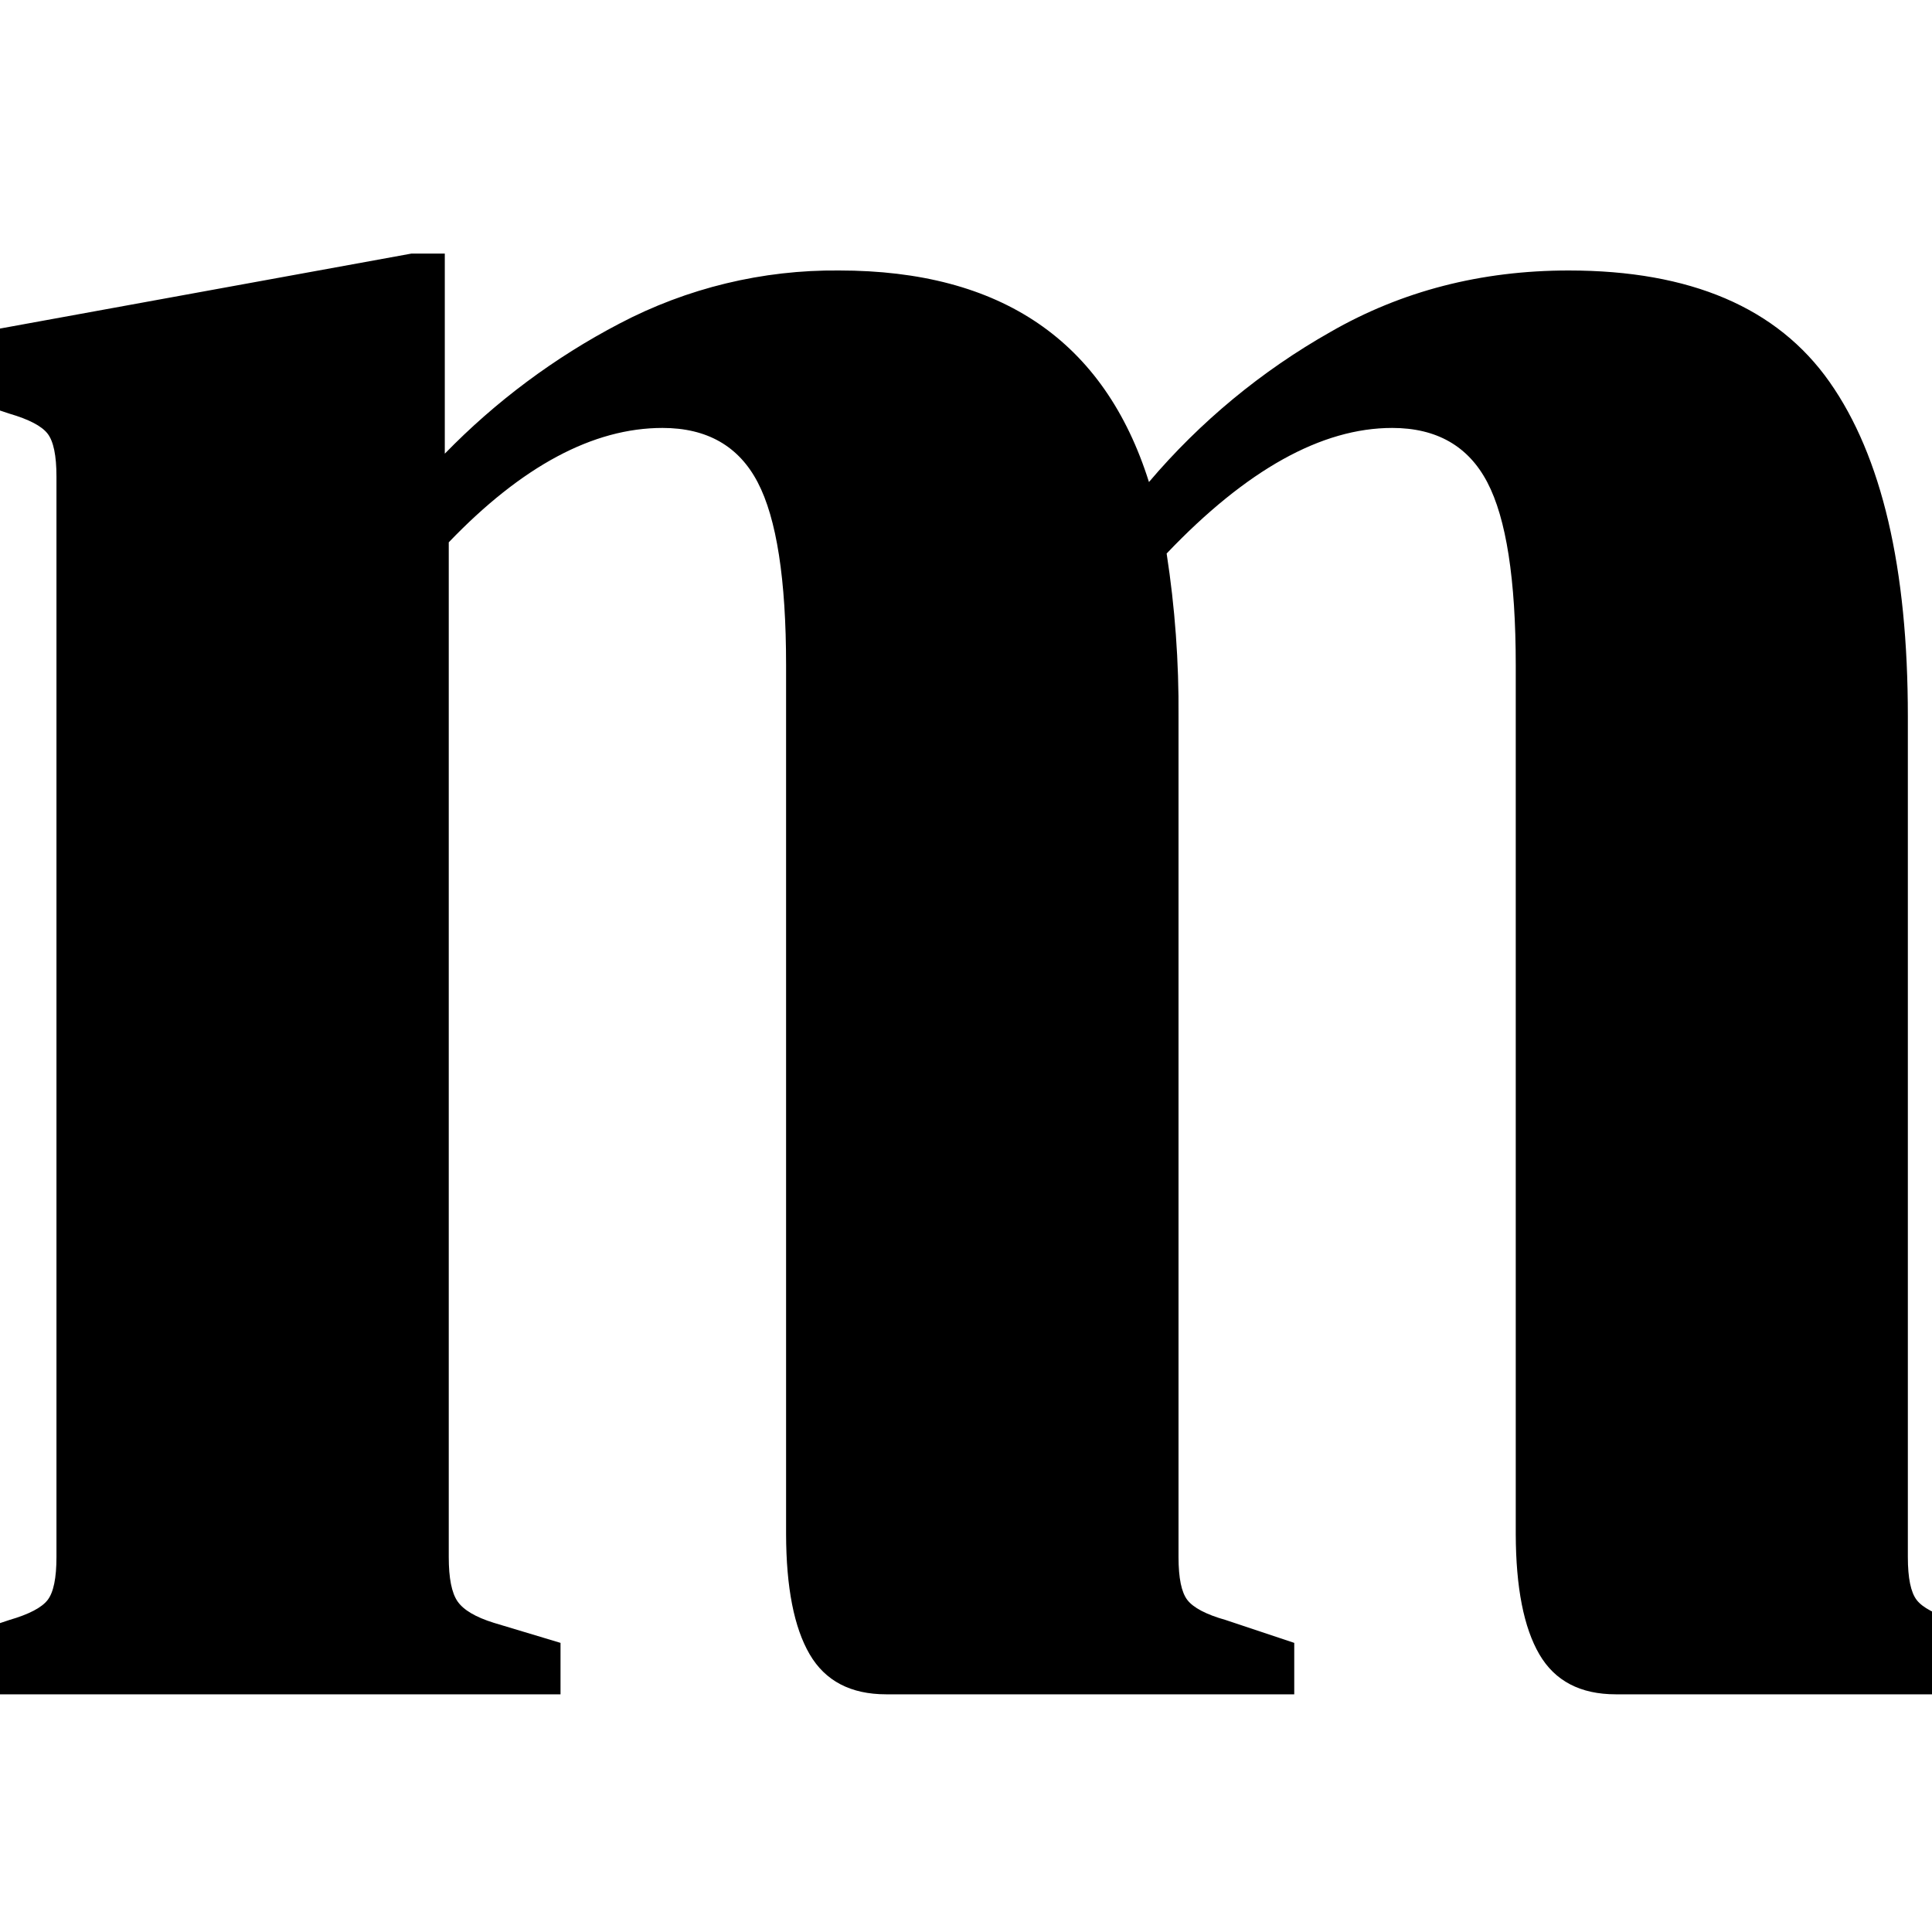
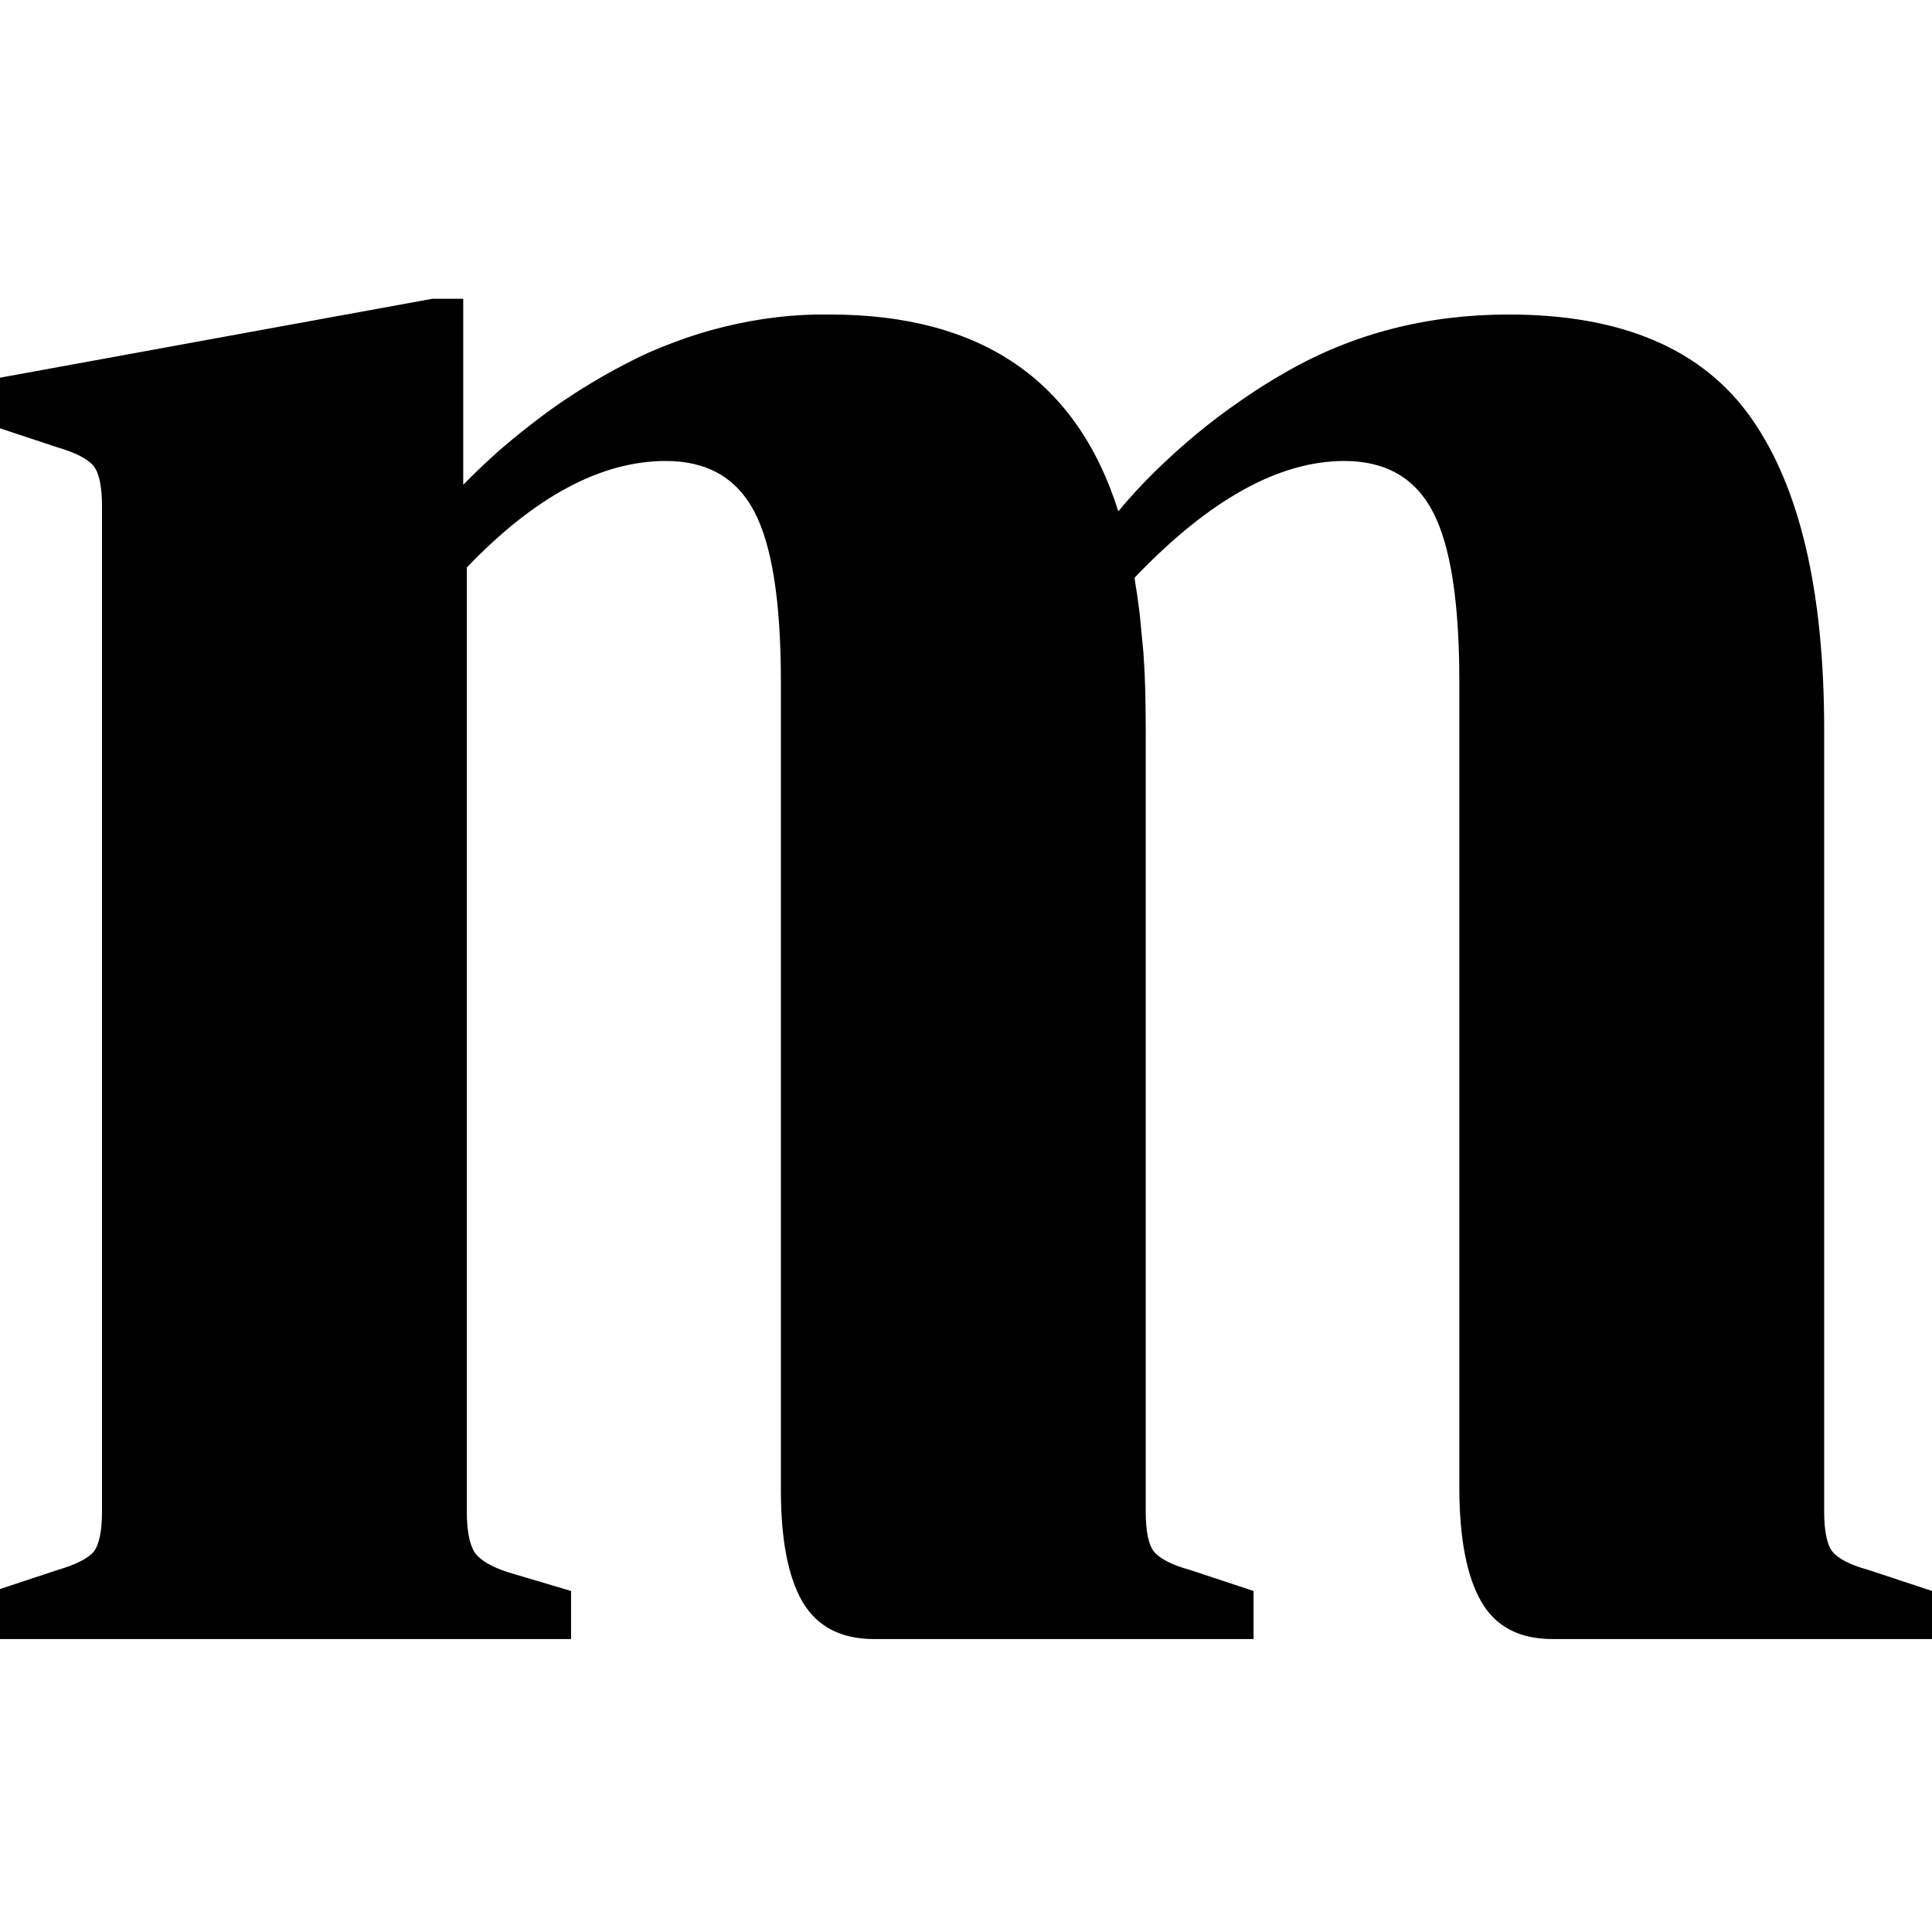
- <svg xmlns="http://www.w3.org/2000/svg" viewBox="0 0 400 400">
-   <path transform="translate(-50 -50)" d="M178.24,117a95.75,95.75,0,0,1,45.48-11q50.36,0,64.16,43.8a139.1,139.1,0,0,1,37.57-31.07q22.13-12.73,49.34-12.73,37.77,0,54,23.08T445,198.38v174c0,4.35.61,7.3,1.83,8.88s3.86,3,7.92,4.14L469,390.14v10.65H384.53q-11,0-15.83-8.29t-4.88-24.86V187.73q0-26.64-5.89-37.88T338.24,138.6q-21.93,0-46.7,26A210,210,0,0,1,294,198.38v174c0,4.35.61,7.3,1.83,8.88s3.86,3,7.92,4.14l14.21,4.74v10.65H233.47q-11,0-15.84-8.29t-4.88-24.86V187.73q0-26.64-5.88-37.88t-19.7-11.25q-21.53,0-44.26,23.68v210.1c0,4.35.6,7.4,1.82,9.17s3.72,3.26,7.52,4.44l13.8,4.15v10.65H37.73V390.14l14.21-4.74q6.09-1.77,7.92-4.14c1.22-1.58,1.83-4.53,1.83-8.88V148.67q0-6.51-1.83-8.88t-7.92-4.15l-14.21-4.73V120.26l97.46-17.76h6.9v41.43A142.53,142.53,0,0,1,178.24,117Z" />
+ <svg xmlns="http://www.w3.org/2000/svg" version="1.2" viewBox="0 0 430 430" width="430" height="430">
+   <style>
+ 		.s0 { fill: #000000 } 
+ 	</style>
+   <path class="s0" d="m139.2 81q5.3-2.8 10.8-4.8 5.5-2.1 11.3-3.5 5.7-1.4 11.6-2.1 5.9-0.7 11.8-0.6 50.4 0 64.2 43.8 3.9-4.7 8.3-9 4.4-4.3 9.1-8.2 4.7-3.9 9.8-7.4 5-3.5 10.3-6.5 22.2-12.7 49.4-12.7 37.8 0 54 23.1 16.2 23.1 16.2 69.3v174q0 6.5 1.8 8.9c1.2 1.5 3.9 3 8 4.1l14.2 4.7v10.7h-84.5q-11 0-15.8-8.3-4.8-8.3-4.9-24.9v-179.9q0-26.6-5.9-37.8-5.9-11.3-19.7-11.3-21.9 0-46.7 26 0.7 4.2 1.2 8.4 0.4 4.2 0.8 8.4 0.3 4.3 0.4 8.5 0.1 4.2 0.1 8.5v174q0 6.5 1.8 8.9c1.2 1.5 3.9 3 8 4.1l14.2 4.7v10.7h-84.5q-11 0-15.9-8.3-4.8-8.3-4.8-24.9v-179.9q0-26.6-5.9-37.8-5.9-11.3-19.7-11.3-21.6 0-44.3 23.7v210.1q0 6.5 1.8 9.2 1.9 2.6 7.6 4.4l13.8 4.1v10.7h-128.4v-10.7l14.2-4.7q6.1-1.8 8-4.1 1.8-2.4 1.8-8.9v-223.7q0-6.5-1.8-8.9-1.9-2.4-8-4.2l-14.2-4.7v-10.6l97.5-17.8h6.9v41.4q3.9-4 8.2-7.8 4.3-3.7 8.8-7.1 4.5-3.4 9.3-6.4 4.8-3 9.8-5.6z" />
</svg>
